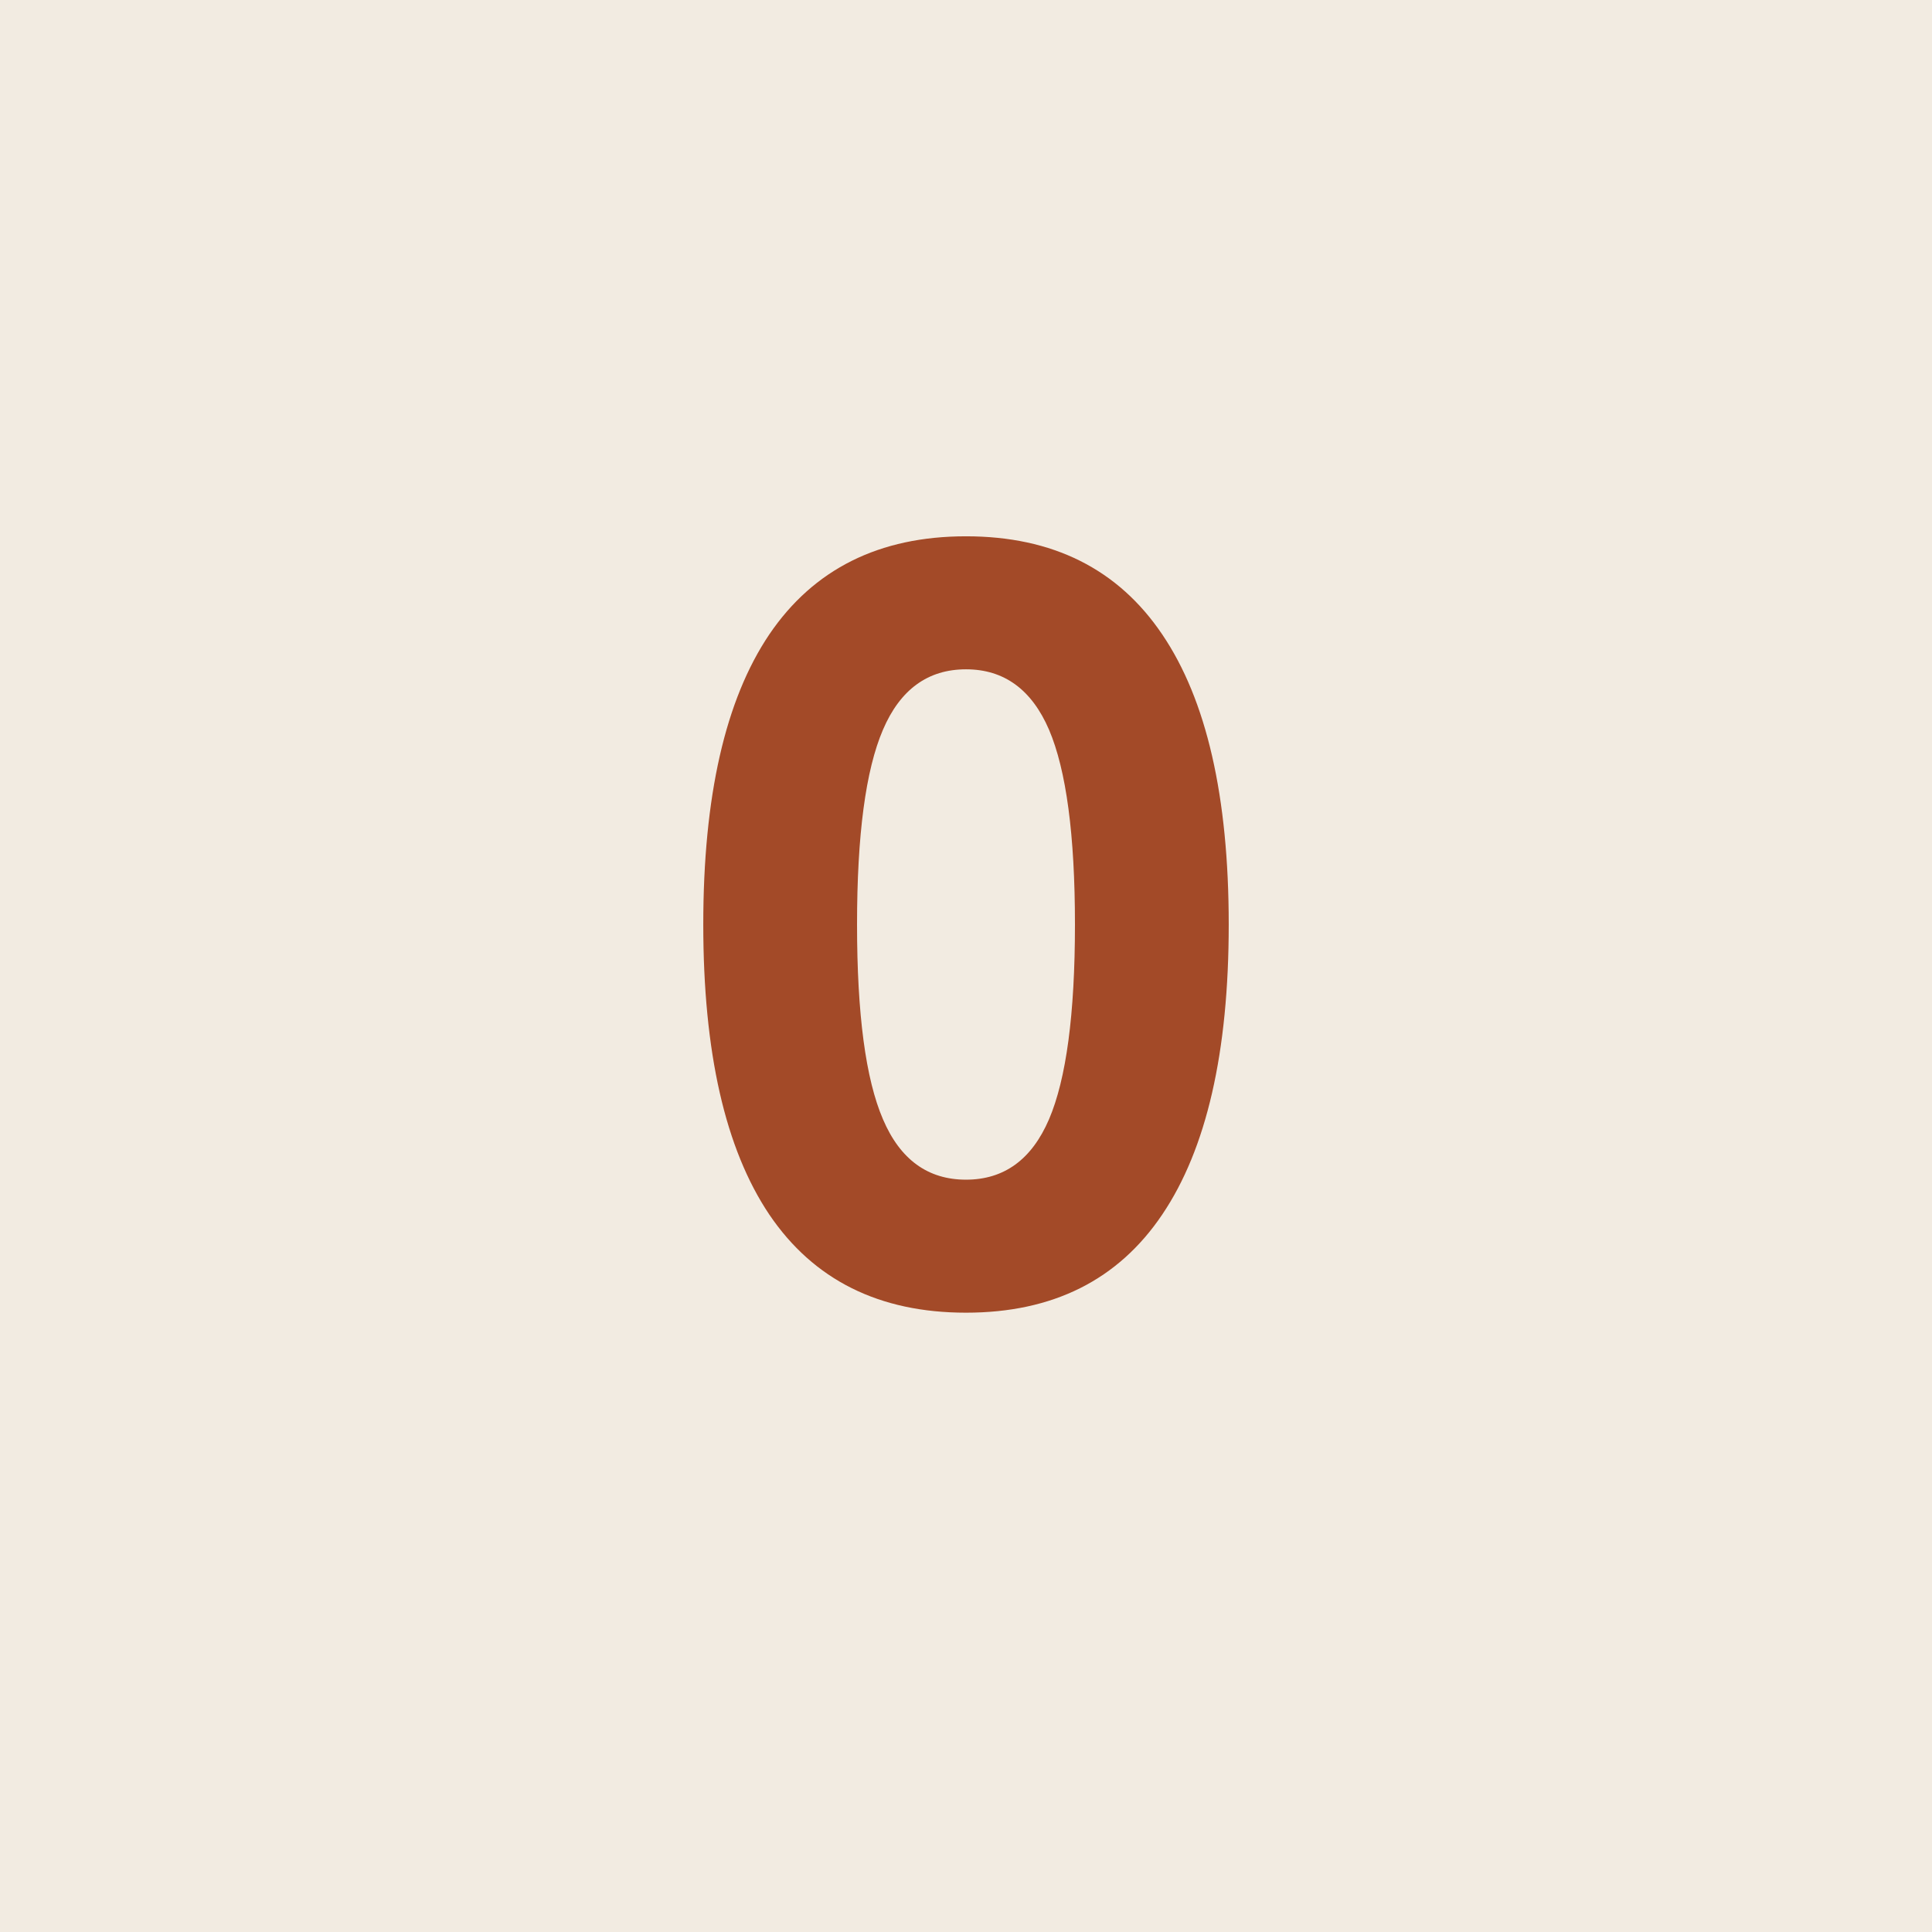
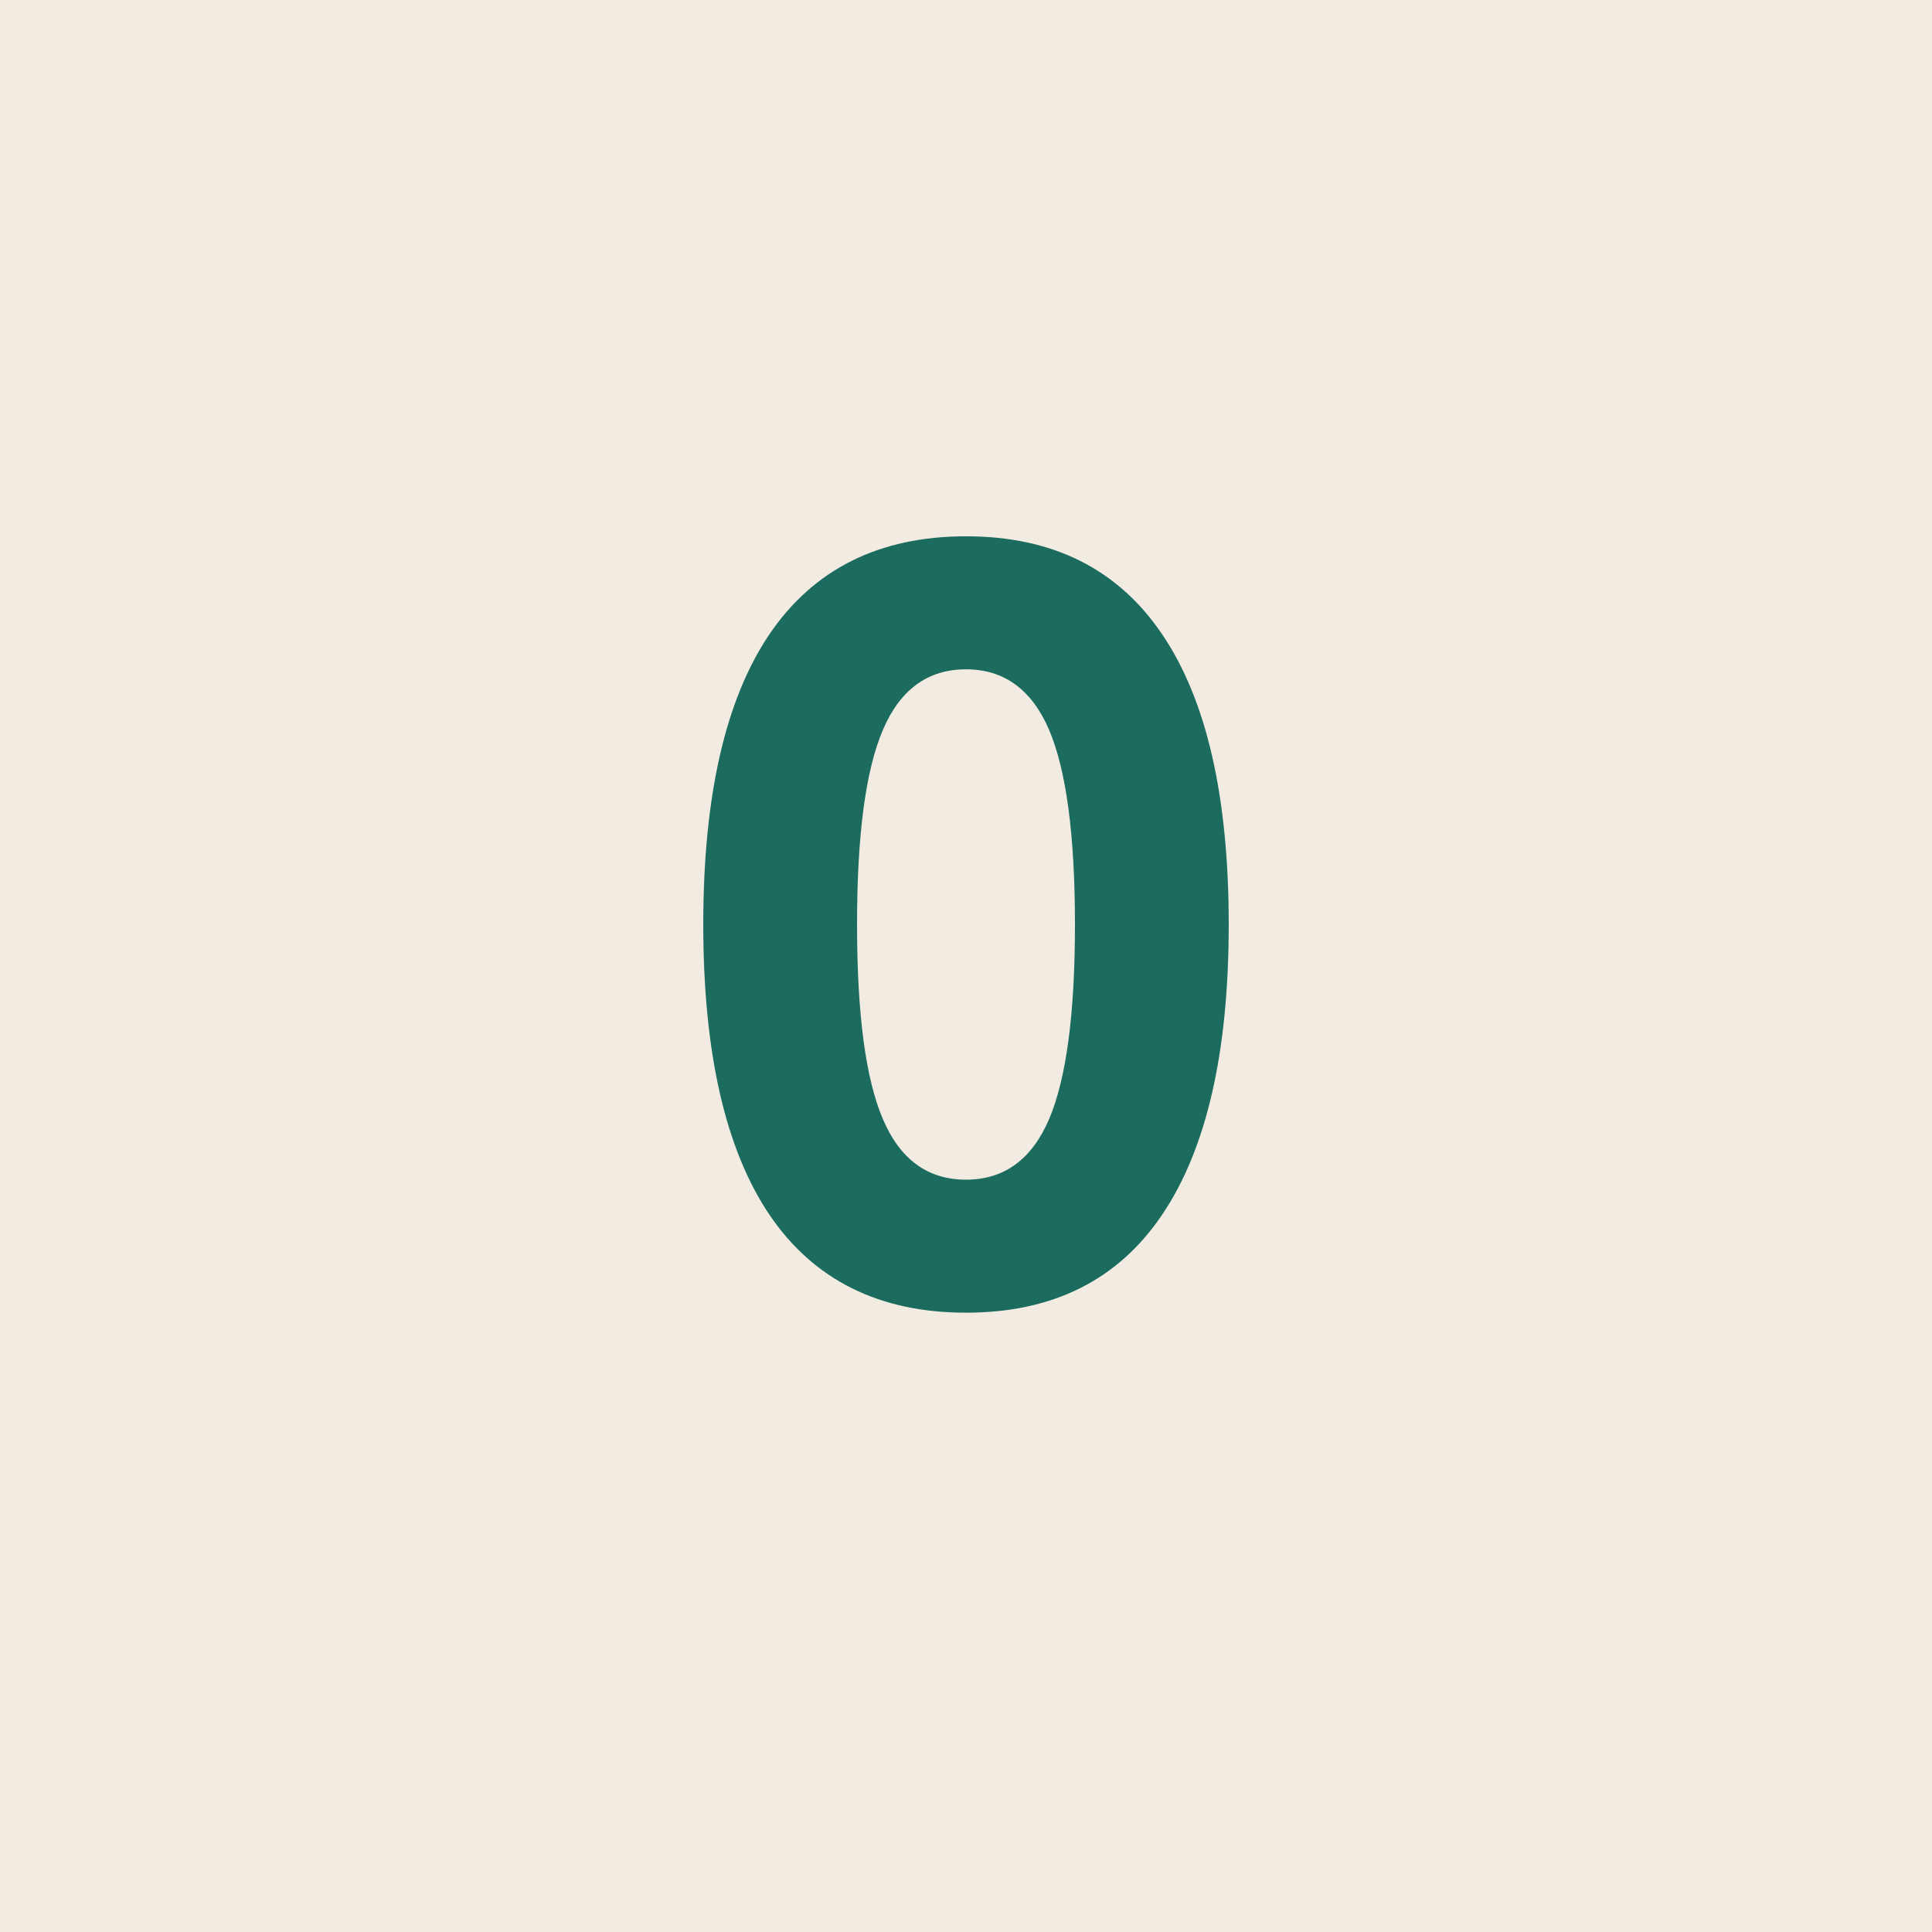
<svg xmlns="http://www.w3.org/2000/svg" viewBox="0 0 64 64">
  <rect width="64" height="64" fill="#F2EBE1" />
-   <text x="32" y="43" font-family="'IBM Plex Mono', ui-monospace, monospace" font-size="34" font-weight="600" fill="#A34A28" text-anchor="middle">O</text>
+   <text x="32" y="43" font-family="'IBM Plex Mono', ui-monospace, monospace" font-size="34" font-weight="600" fill="#1B6B5E" text-anchor="middle">O</text>
</svg>
